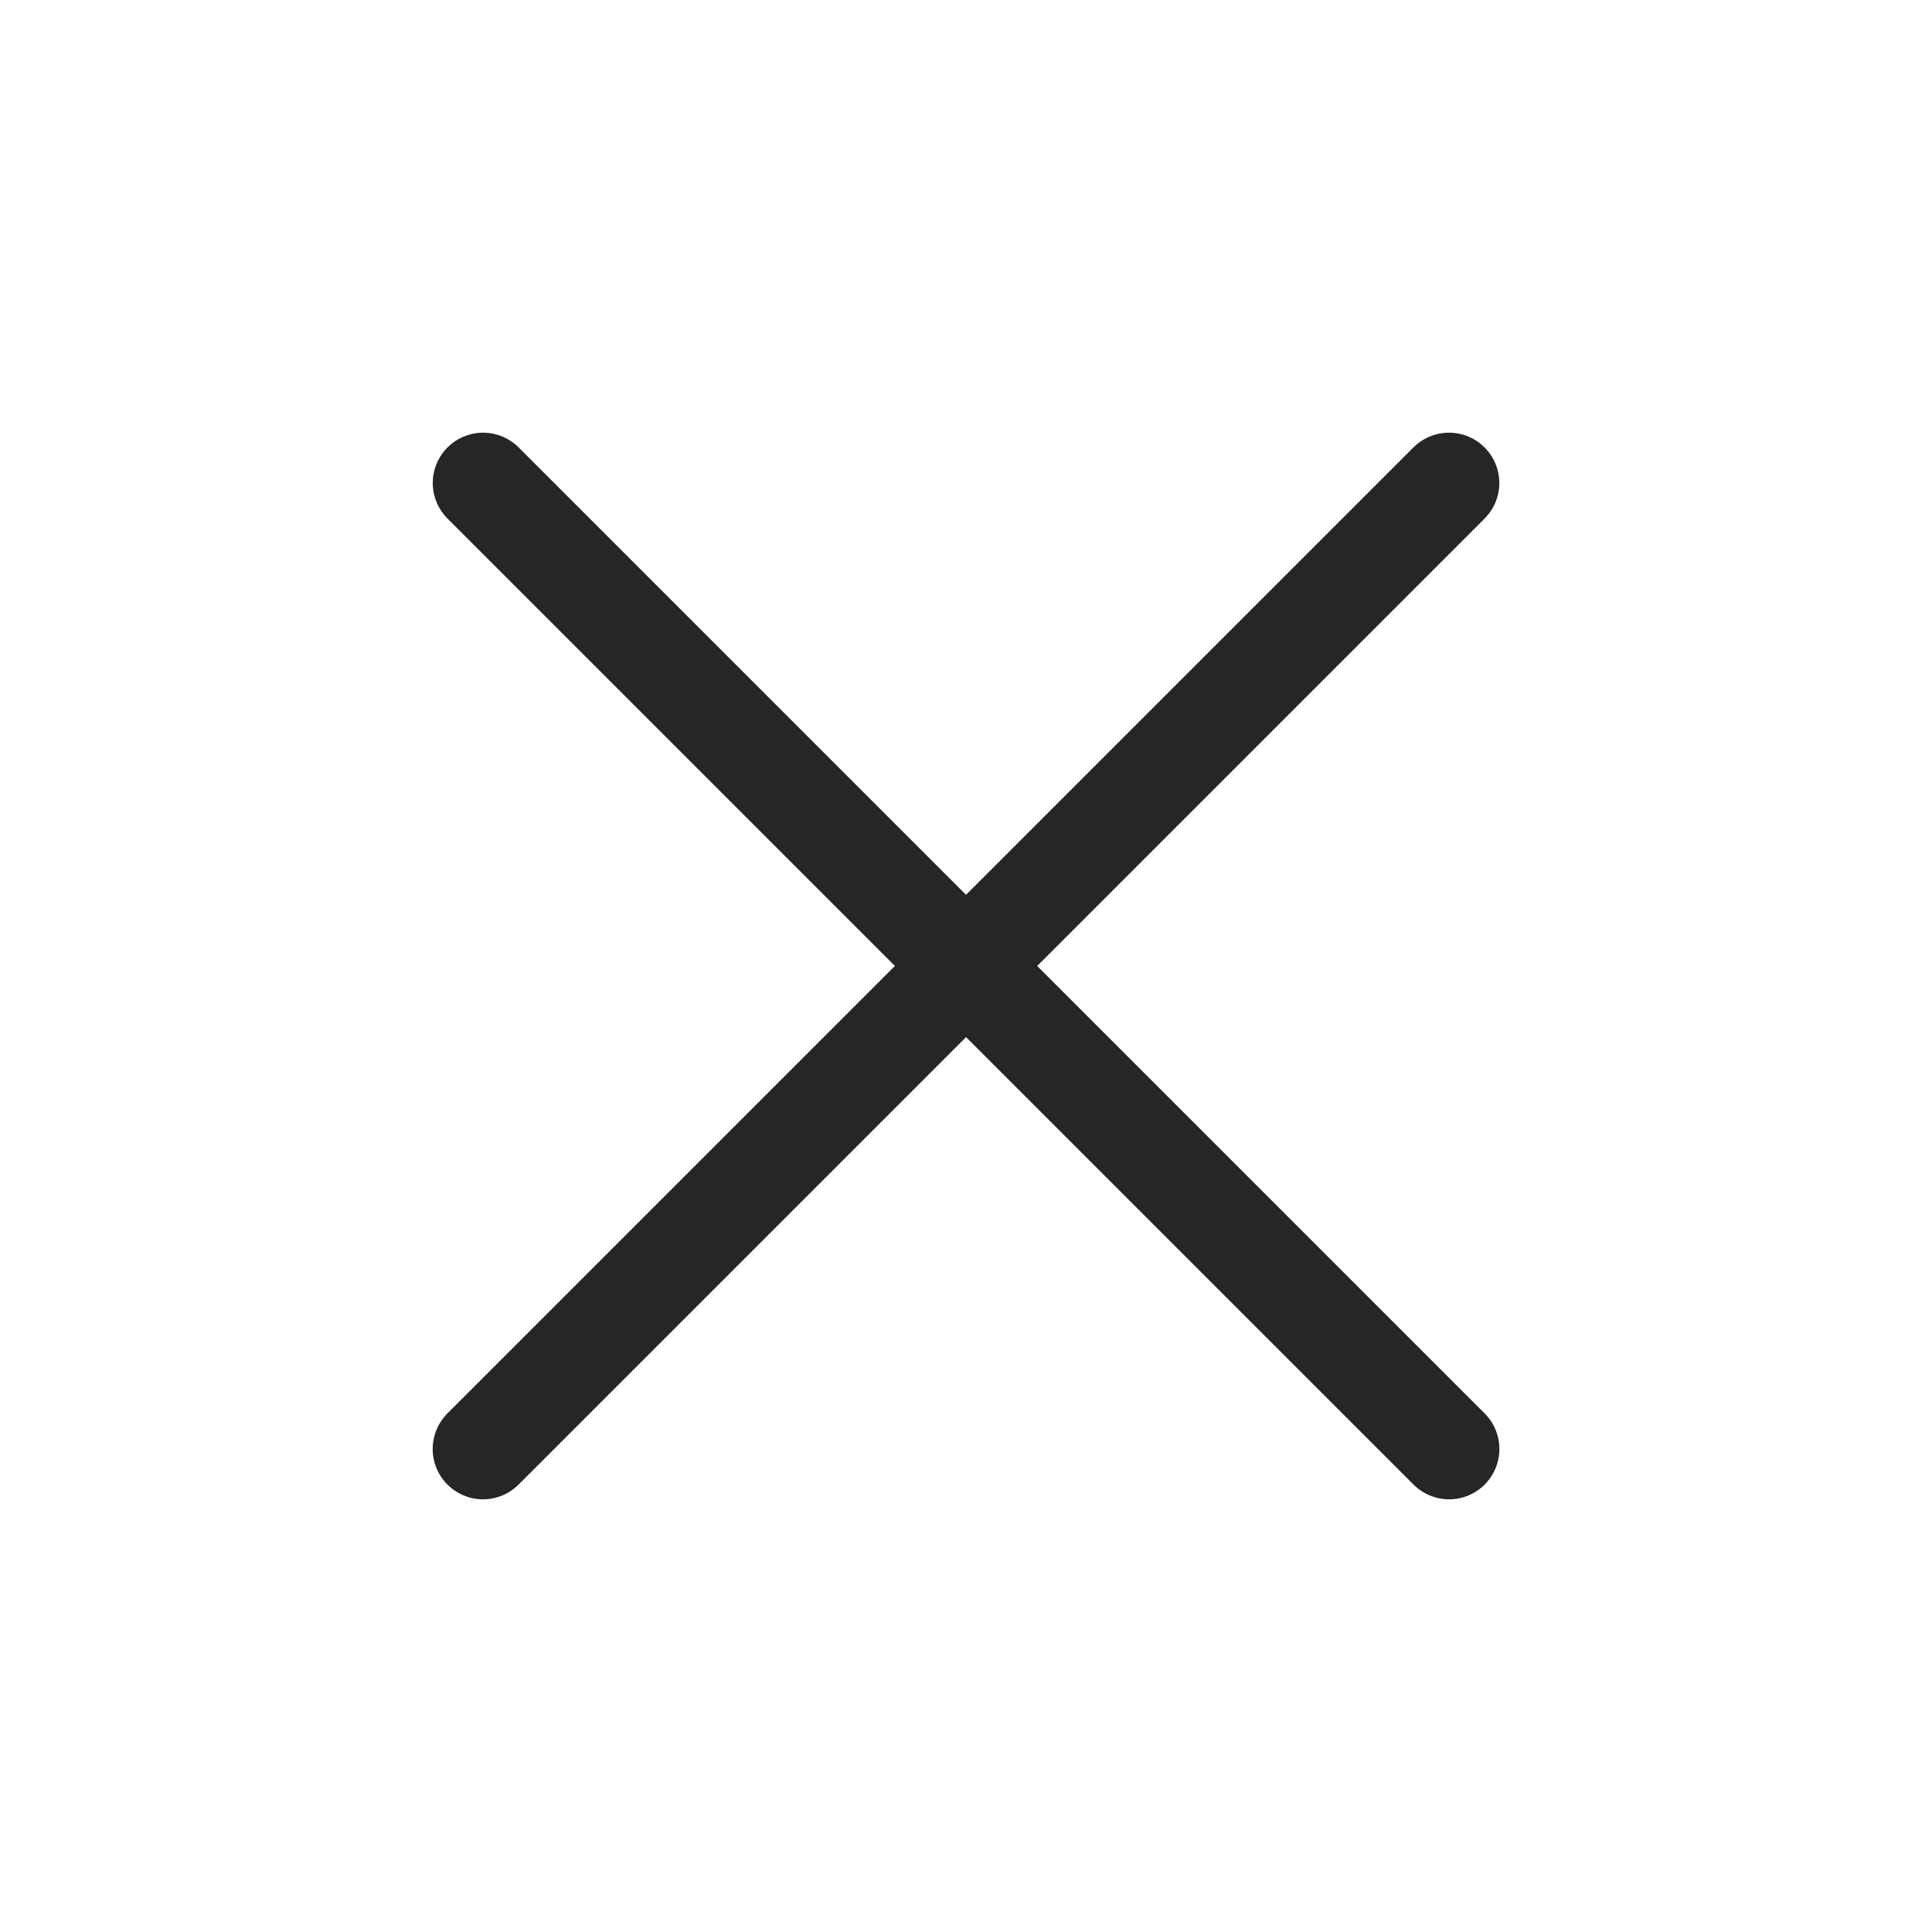
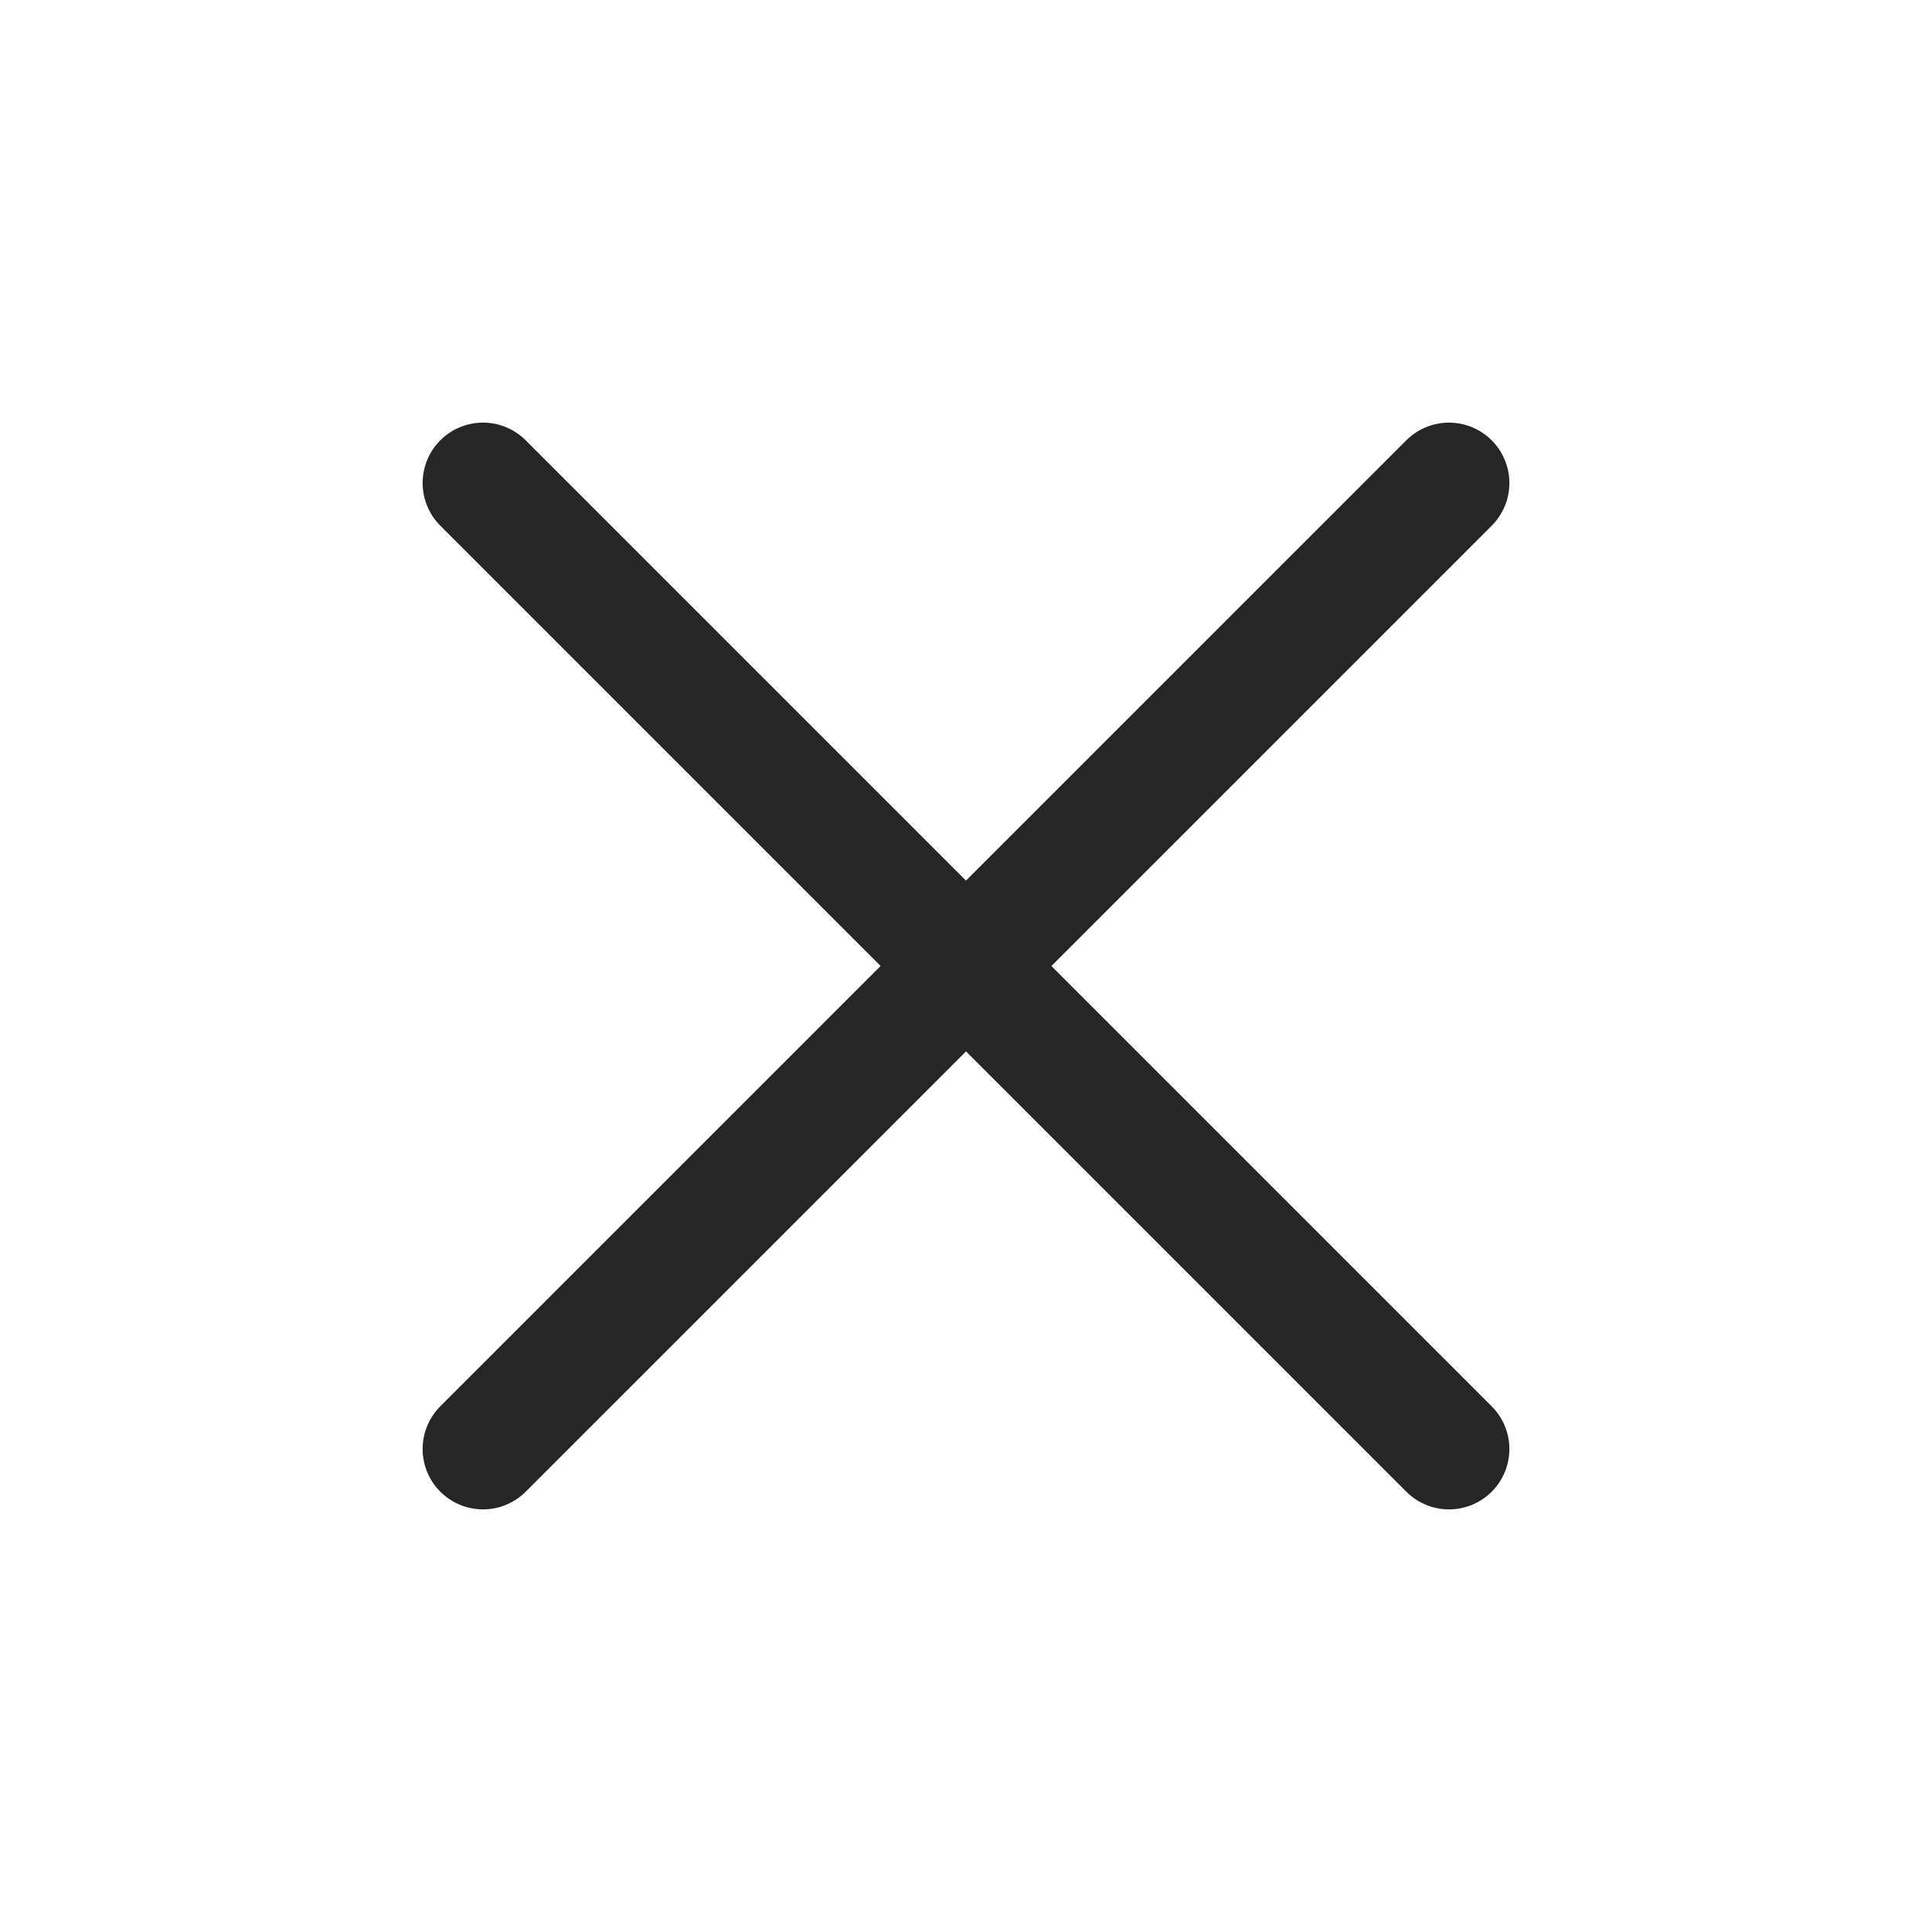
<svg xmlns="http://www.w3.org/2000/svg" width="24" height="24" viewBox="0 0 24 24" fill="none">
-   <path d="M6.001 6L18.001 18" stroke="#262626" stroke-width="1.25" stroke-linecap="round" stroke-linejoin="round" />
-   <path d="M18 6L6 18" stroke="#262626" stroke-width="1.25" stroke-linecap="round" stroke-linejoin="round" />
+   <path d="M6 6L18 18" stroke="#262626" stroke-width="1.5" stroke-linecap="round" stroke-linejoin="round" />
+   <path d="M18 6L6 18" stroke="#262626" stroke-width="1.5" stroke-linecap="round" stroke-linejoin="round" />
</svg>
